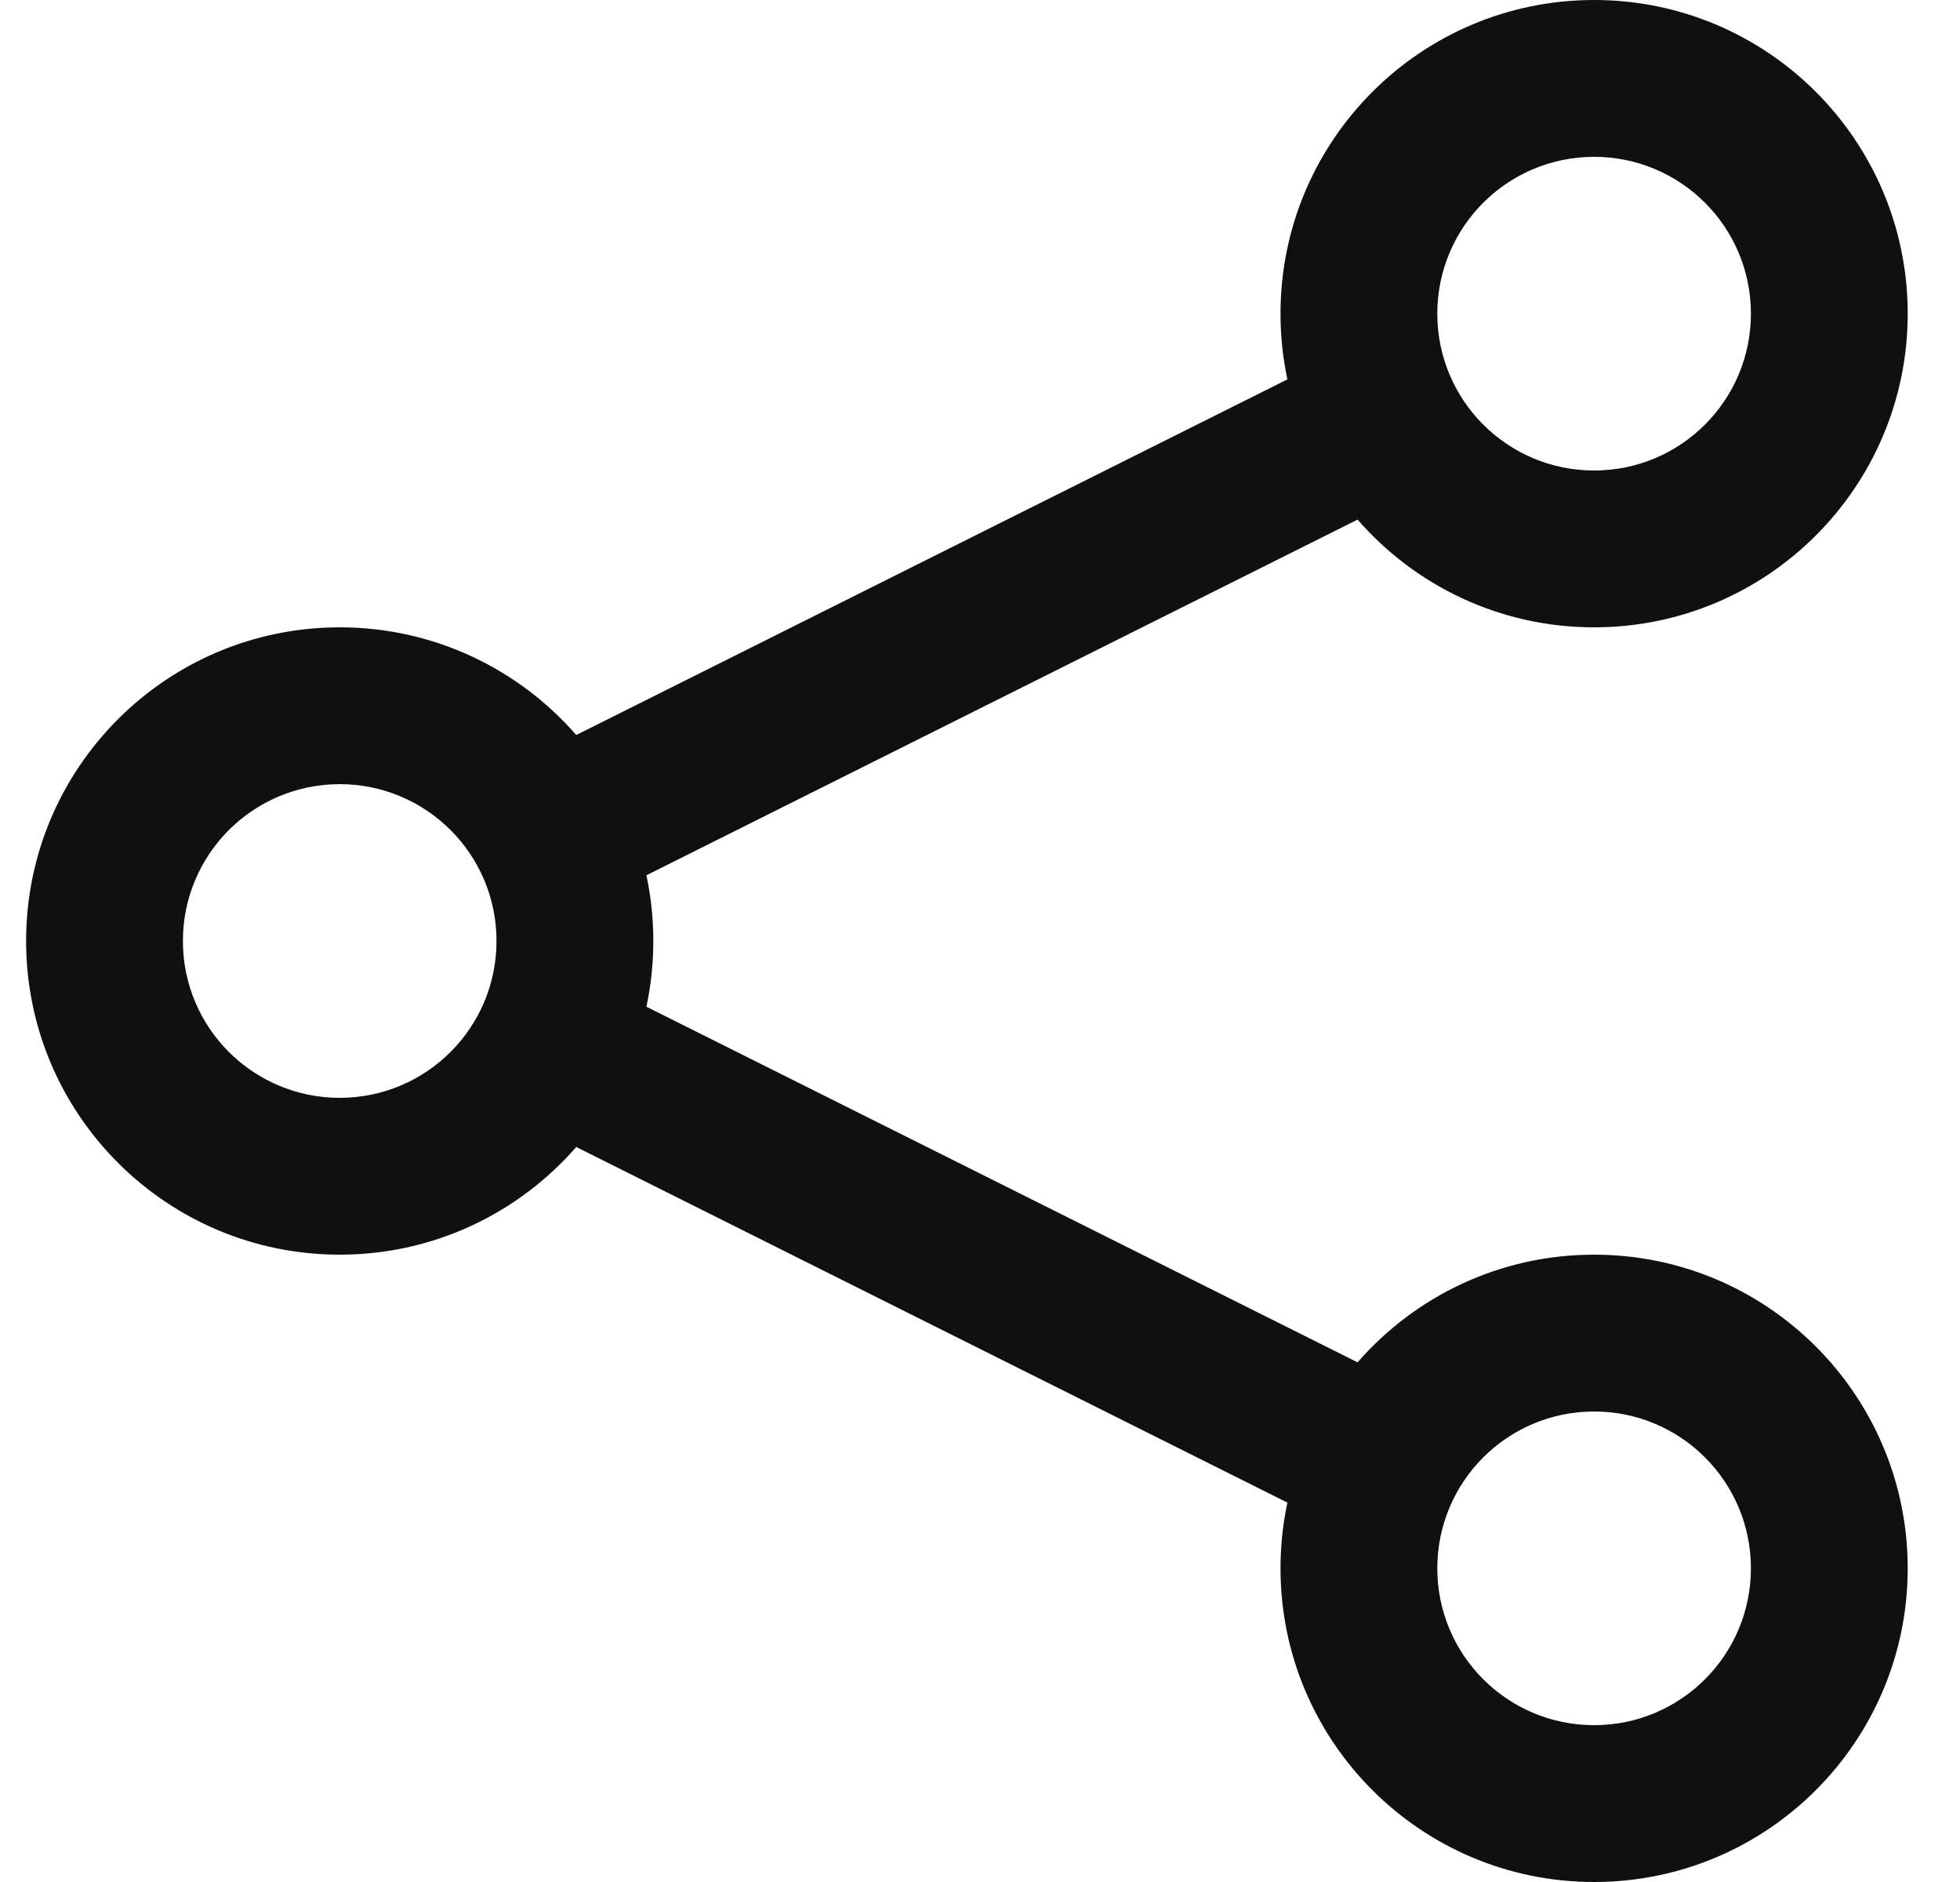
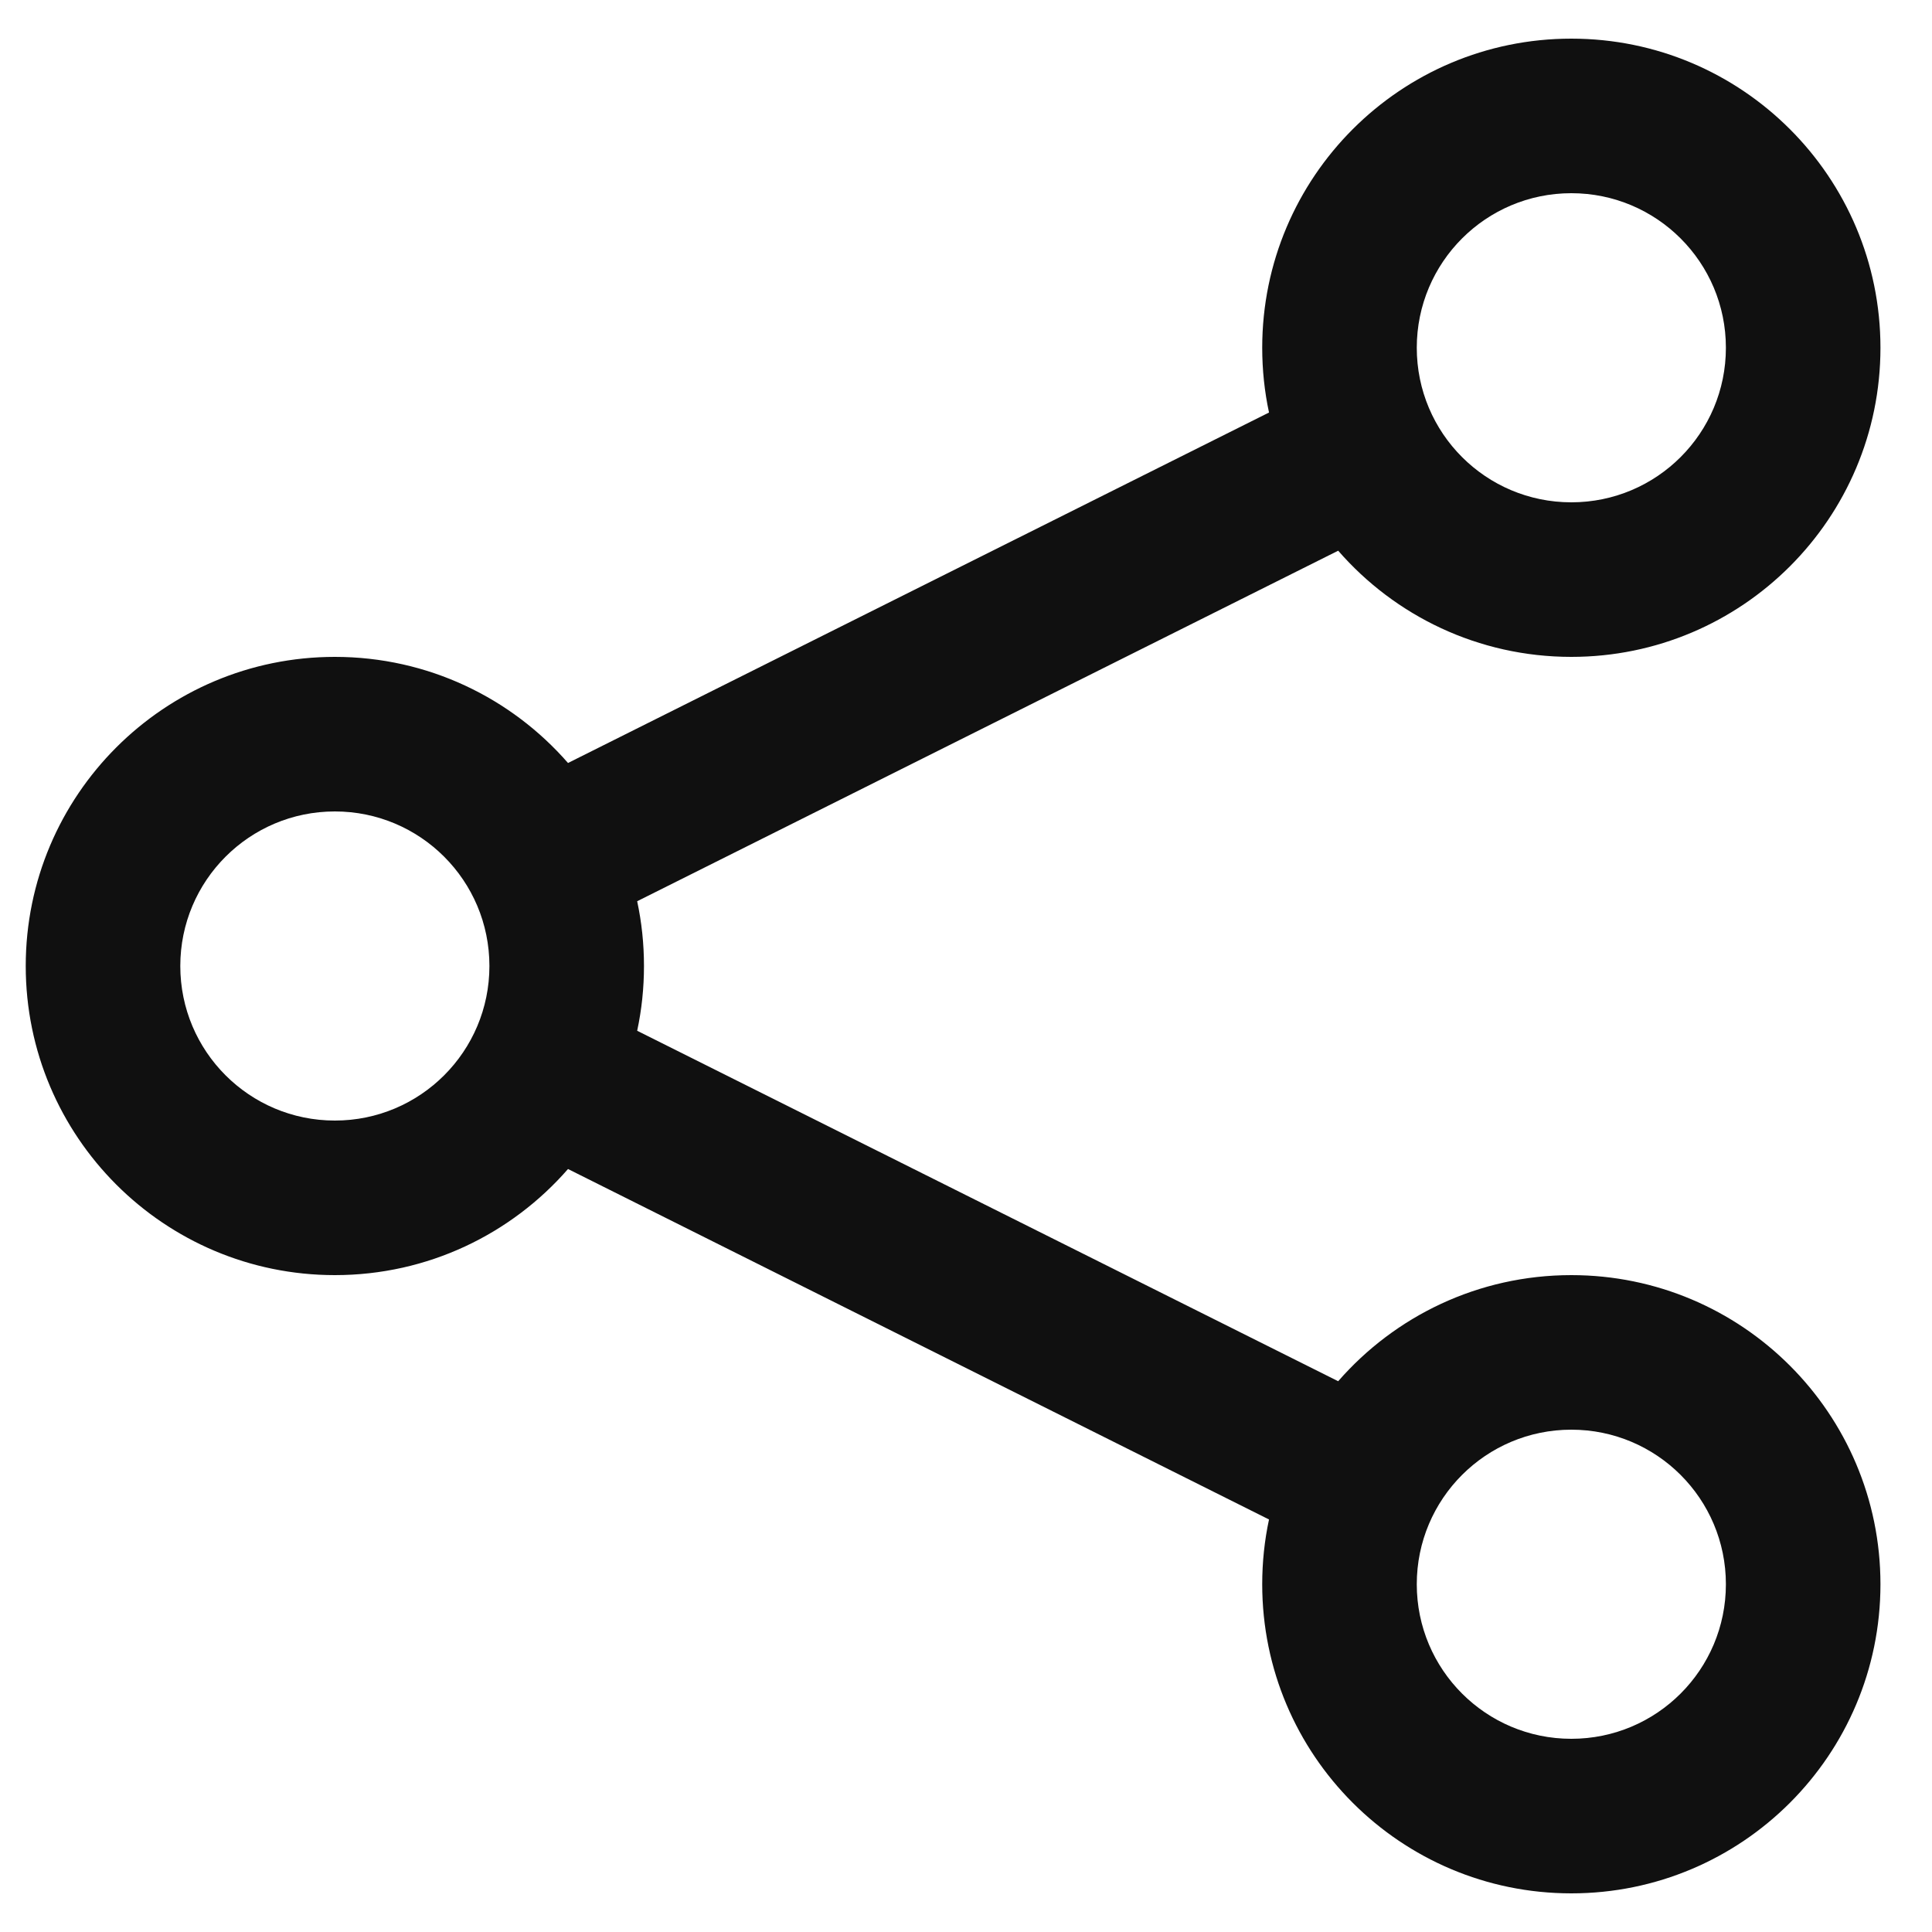
- <svg xmlns="http://www.w3.org/2000/svg" width="25" height="24" viewBox="0 0 25 24" fill="none">
+ <svg xmlns="http://www.w3.org/2000/svg" width="25" height="25" viewBox="0 0 25 24" fill="none">
  <path fill-rule="evenodd" clip-rule="evenodd" d="M20.333 6C21.438 6 22.333 5.105 22.333 4C22.333 2.895 21.438 2 20.333 2C19.228 2 18.333 2.895 18.333 4C18.333 5.105 19.228 6 20.333 6ZM20.333 8C22.542 8 24.333 6.209 24.333 4C24.333 1.791 22.542 0 20.333 0C18.124 0 16.333 1.791 16.333 4C16.333 4.287 16.363 4.568 16.421 4.838L7.35 9.373C6.617 8.532 5.537 8 4.333 8C2.124 8 0.333 9.791 0.333 12C0.333 14.209 2.124 16 4.333 16C5.537 16 6.617 15.468 7.35 14.627L16.421 19.162C16.363 19.432 16.333 19.713 16.333 20C16.333 22.209 18.124 24 20.333 24C22.542 24 24.333 22.209 24.333 20C24.333 17.791 22.542 16 20.333 16C19.129 16 18.049 16.532 17.316 17.373L8.245 12.838C8.303 12.568 8.333 12.287 8.333 12C8.333 11.713 8.303 11.432 8.245 11.162L17.316 6.626C18.049 7.468 19.129 8 20.333 8ZM4.333 14C5.438 14 6.333 13.105 6.333 12C6.333 10.895 5.438 10 4.333 10C3.228 10 2.333 10.895 2.333 12C2.333 13.105 3.228 14 4.333 14ZM22.333 20C22.333 21.105 21.438 22 20.333 22C19.228 22 18.333 21.105 18.333 20C18.333 18.895 19.228 18 20.333 18C21.438 18 22.333 18.895 22.333 20Z" fill="#101010" />
</svg>
